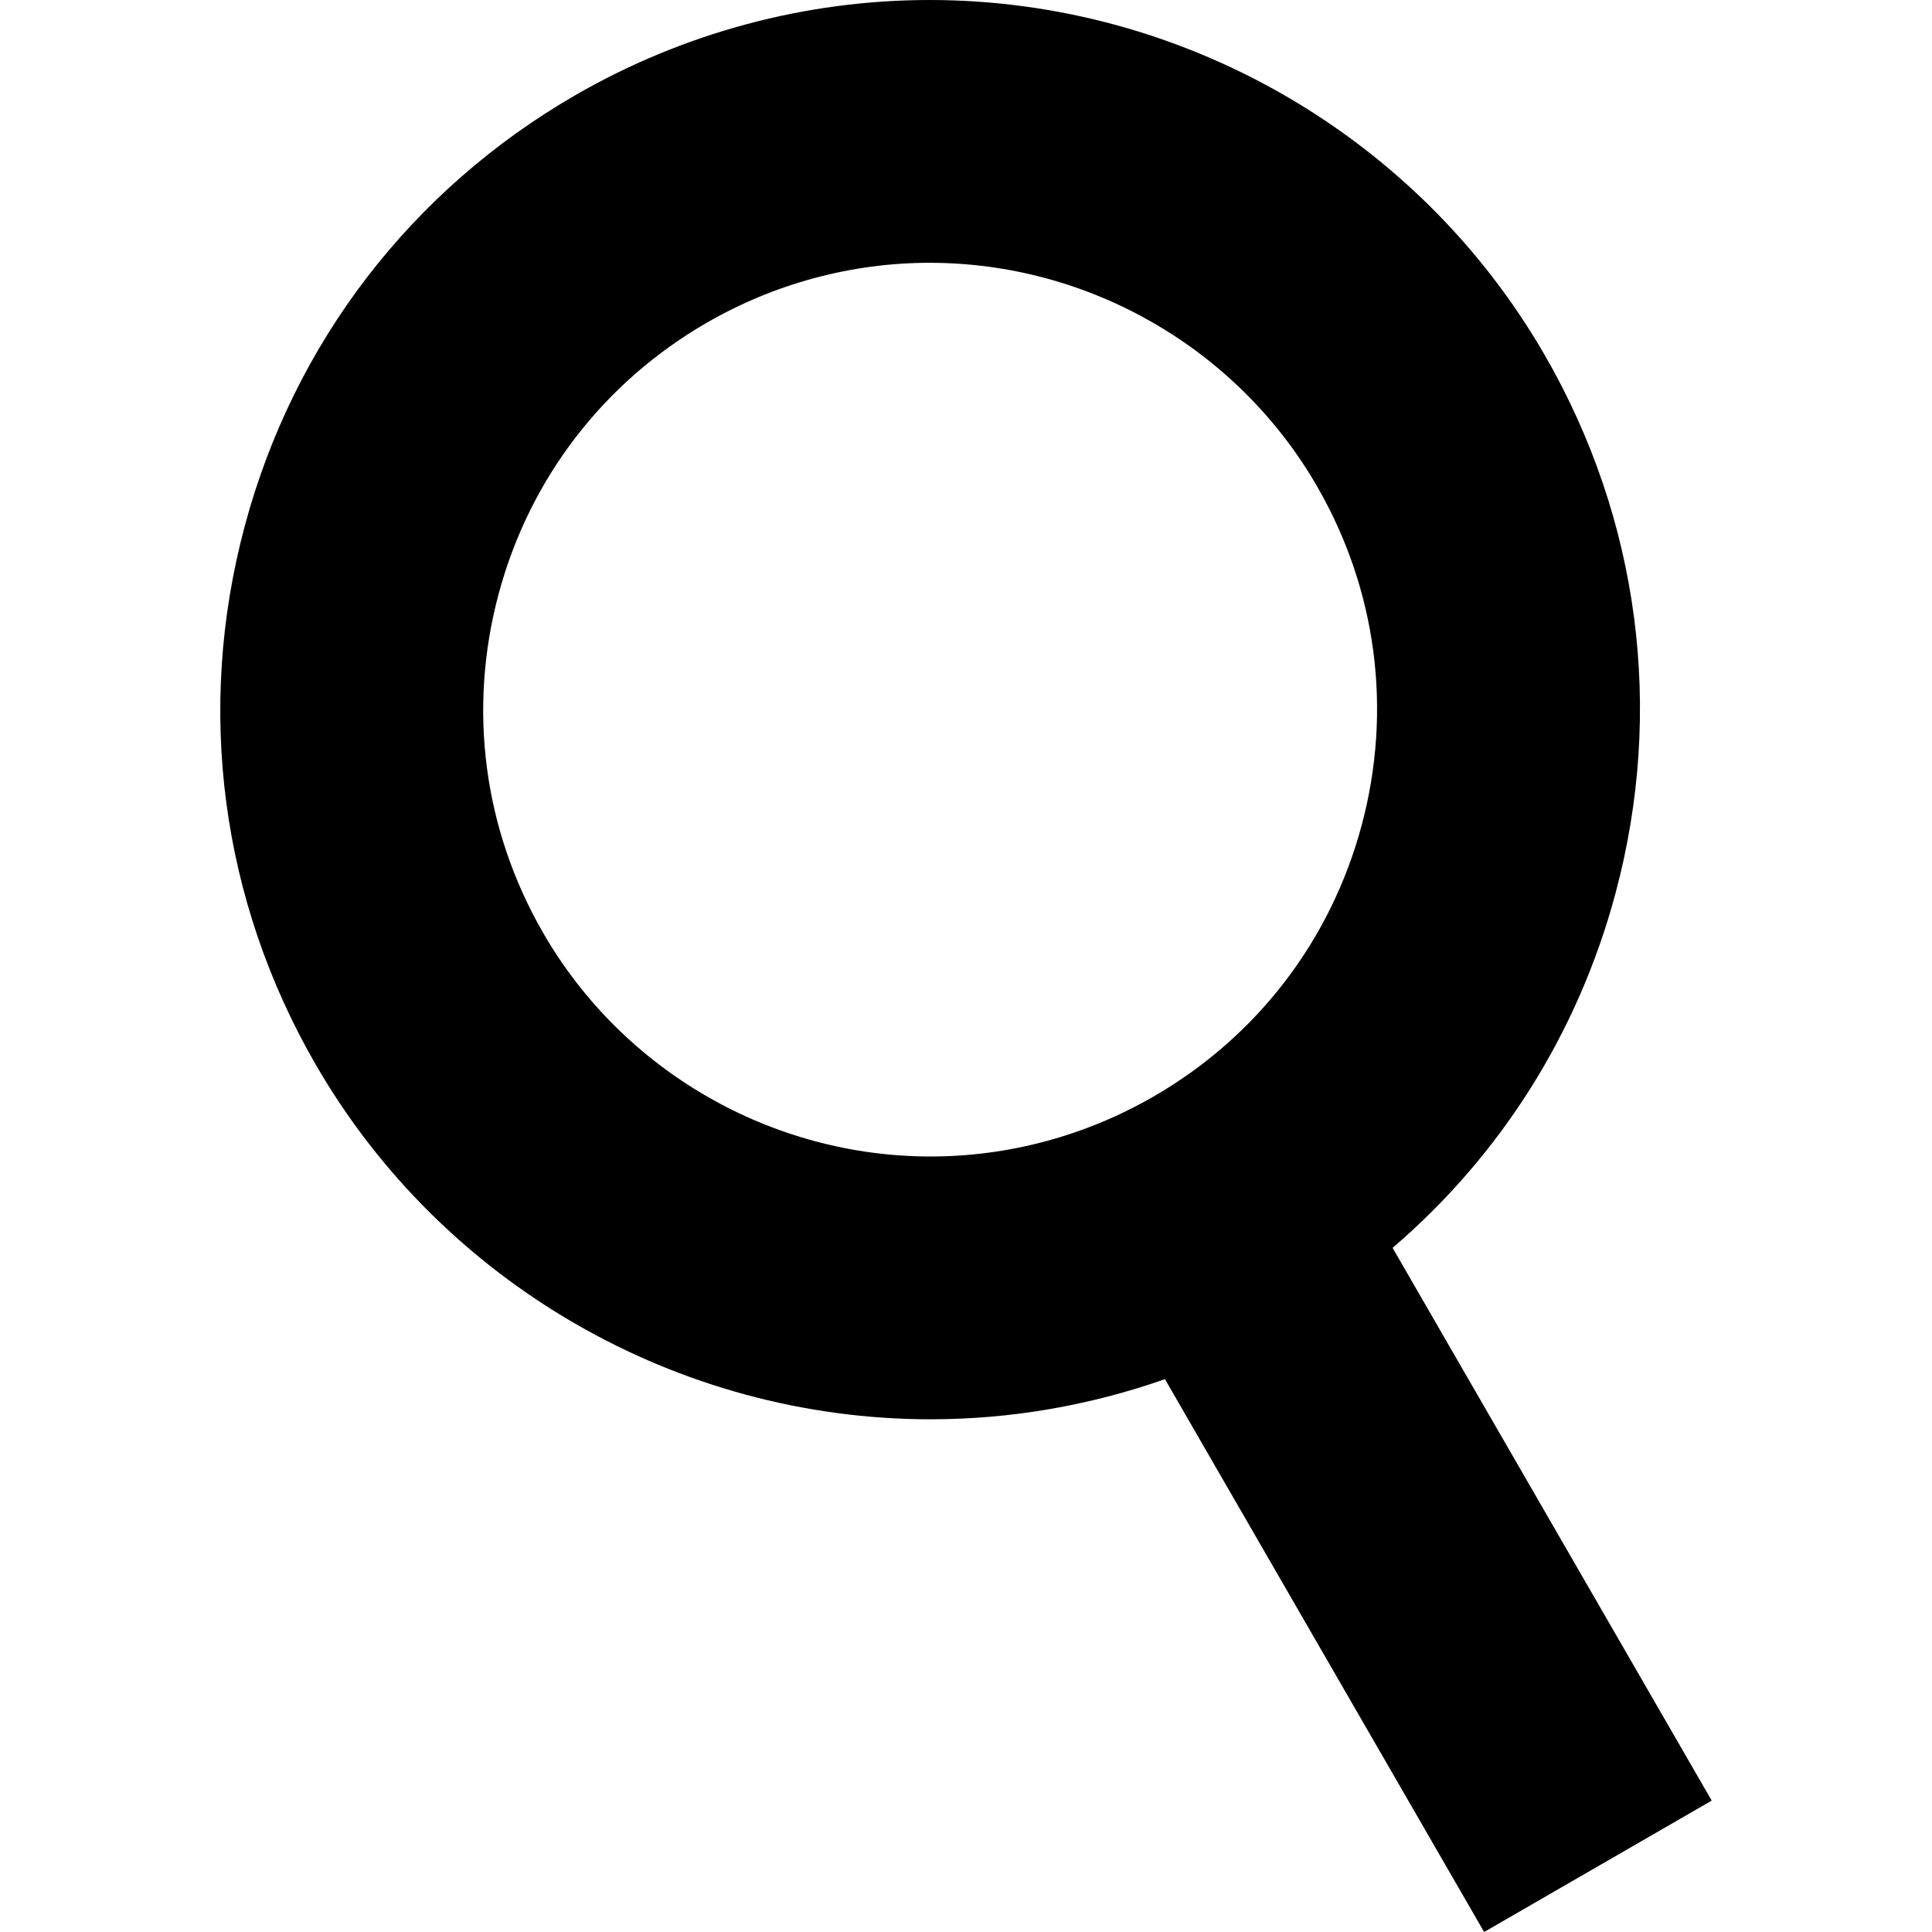
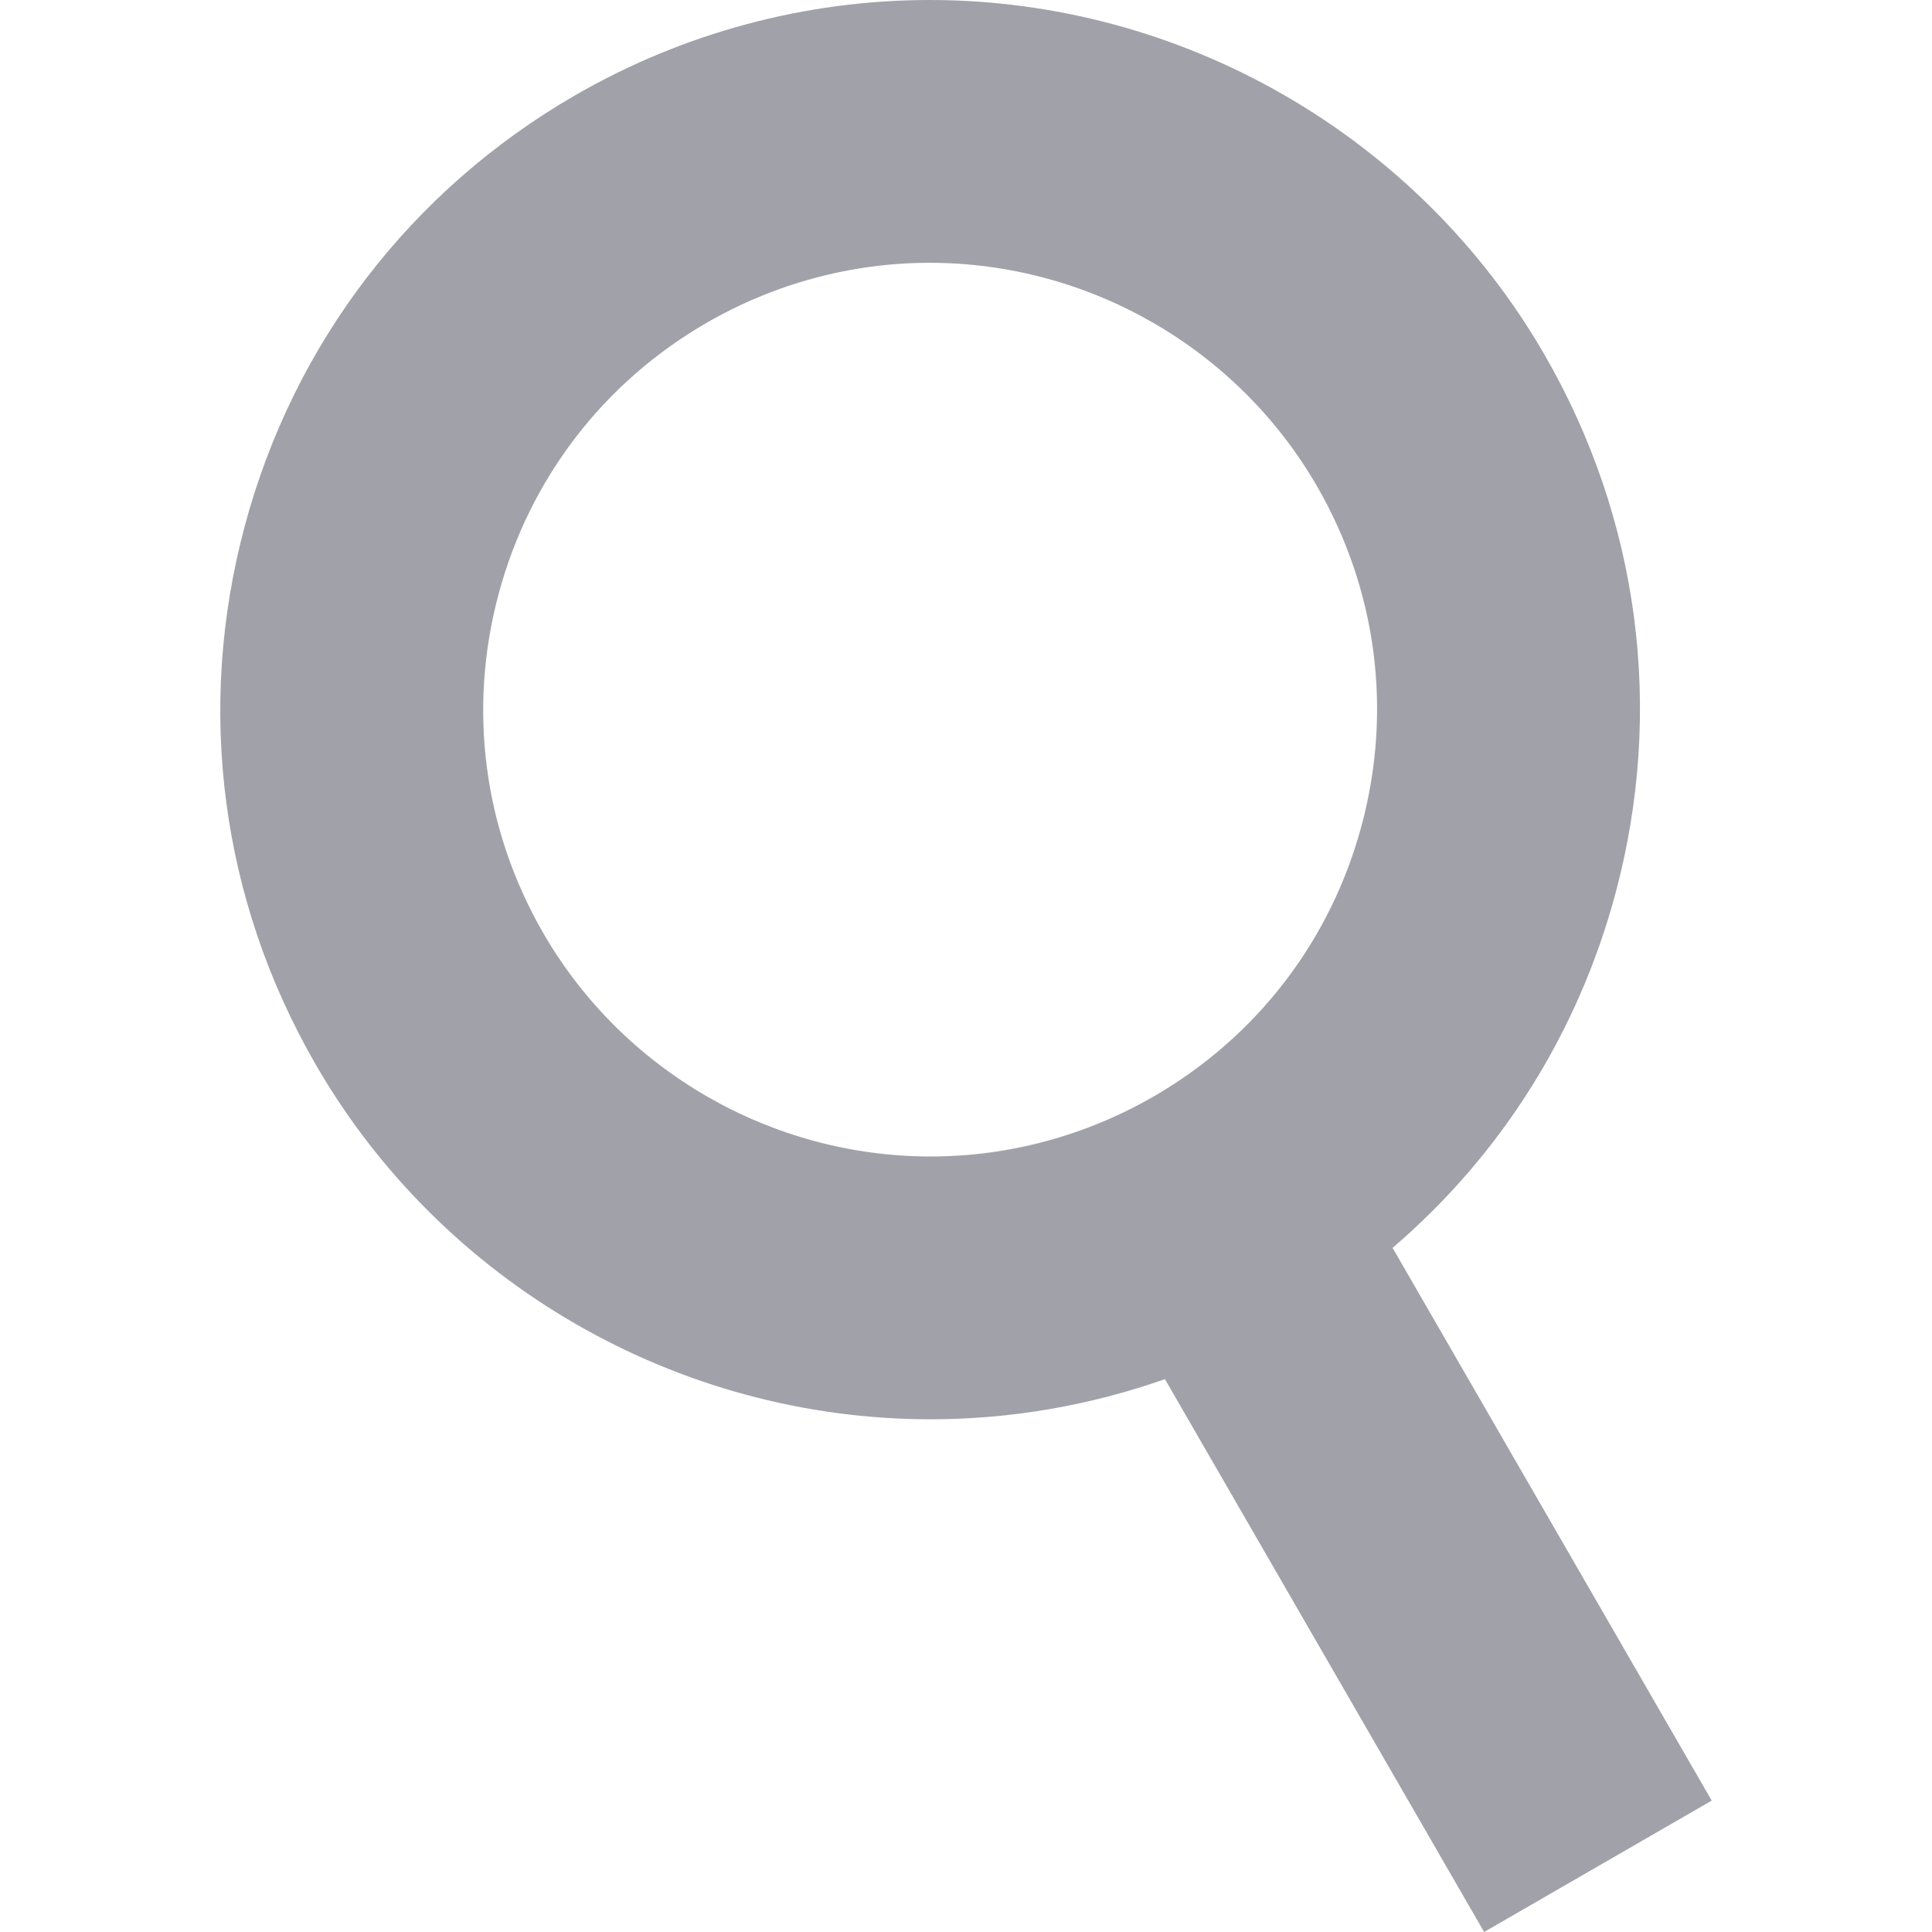
<svg xmlns="http://www.w3.org/2000/svg" version="1.1" id="Capa_1" x="0px" y="0px" viewBox="0 0 183.792 183.792" style="enable-background:new 0 0 183.792 183.792;" xml:space="preserve">
-   <path d="M54.734,9.053C39.12,18.067,27.95,32.624,23.284,50.039c-4.667,17.415-2.271,35.606,6.743,51.22  c12.023,20.823,34.441,33.759,58.508,33.759c7.599,0,15.139-1.308,22.287-3.818l30.364,52.592l21.65-12.5l-30.359-52.583  c10.255-8.774,17.638-20.411,21.207-33.73c4.666-17.415,2.27-35.605-6.744-51.22C134.918,12.936,112.499,0,88.433,0  C76.645,0,64.992,3.13,54.734,9.053z M125.29,46.259c5.676,9.831,7.184,21.285,4.246,32.25c-2.938,10.965-9.971,20.13-19.802,25.806  c-6.462,3.731-13.793,5.703-21.199,5.703c-15.163,0-29.286-8.146-36.857-21.259c-5.676-9.831-7.184-21.284-4.245-32.25  c2.938-10.965,9.971-20.13,19.802-25.807C73.696,26.972,81.027,25,88.433,25C103.597,25,117.719,33.146,125.29,46.259z" />
+   <path d="M54.734,9.053C39.12,18.067,27.95,32.624,23.284,50.039c-4.667,17.415-2.271,35.606,6.743,51.22  c12.023,20.823,34.441,33.759,58.508,33.759c7.599,0,15.139-1.308,22.287-3.818l30.364,52.592l21.65-12.5l-30.359-52.583  c10.255-8.774,17.638-20.411,21.207-33.73c4.666-17.415,2.27-35.605-6.744-51.22C134.918,12.936,112.499,0,88.433,0  C76.645,0,64.992,3.13,54.734,9.053z M125.29,46.259c5.676,9.831,7.184,21.285,4.246,32.25c-2.938,10.965-9.971,20.13-19.802,25.806  c-6.462,3.731-13.793,5.703-21.199,5.703c-15.163,0-29.286-8.146-36.857-21.259c-5.676-9.831-7.184-21.284-4.245-32.25  c2.938-10.965,9.971-20.13,19.802-25.807C73.696,26.972,81.027,25,88.433,25C103.597,25,117.719,33.146,125.29,46.259z" fill="#a1a1aa" />
  <g>
</g>
  <g>
</g>
  <g>
</g>
  <g>
</g>
  <g>
</g>
  <g>
</g>
  <g>
</g>
  <g>
</g>
  <g>
</g>
  <g>
</g>
  <g>
</g>
  <g>
</g>
  <g>
</g>
  <g>
</g>
  <g>
</g>
</svg>
